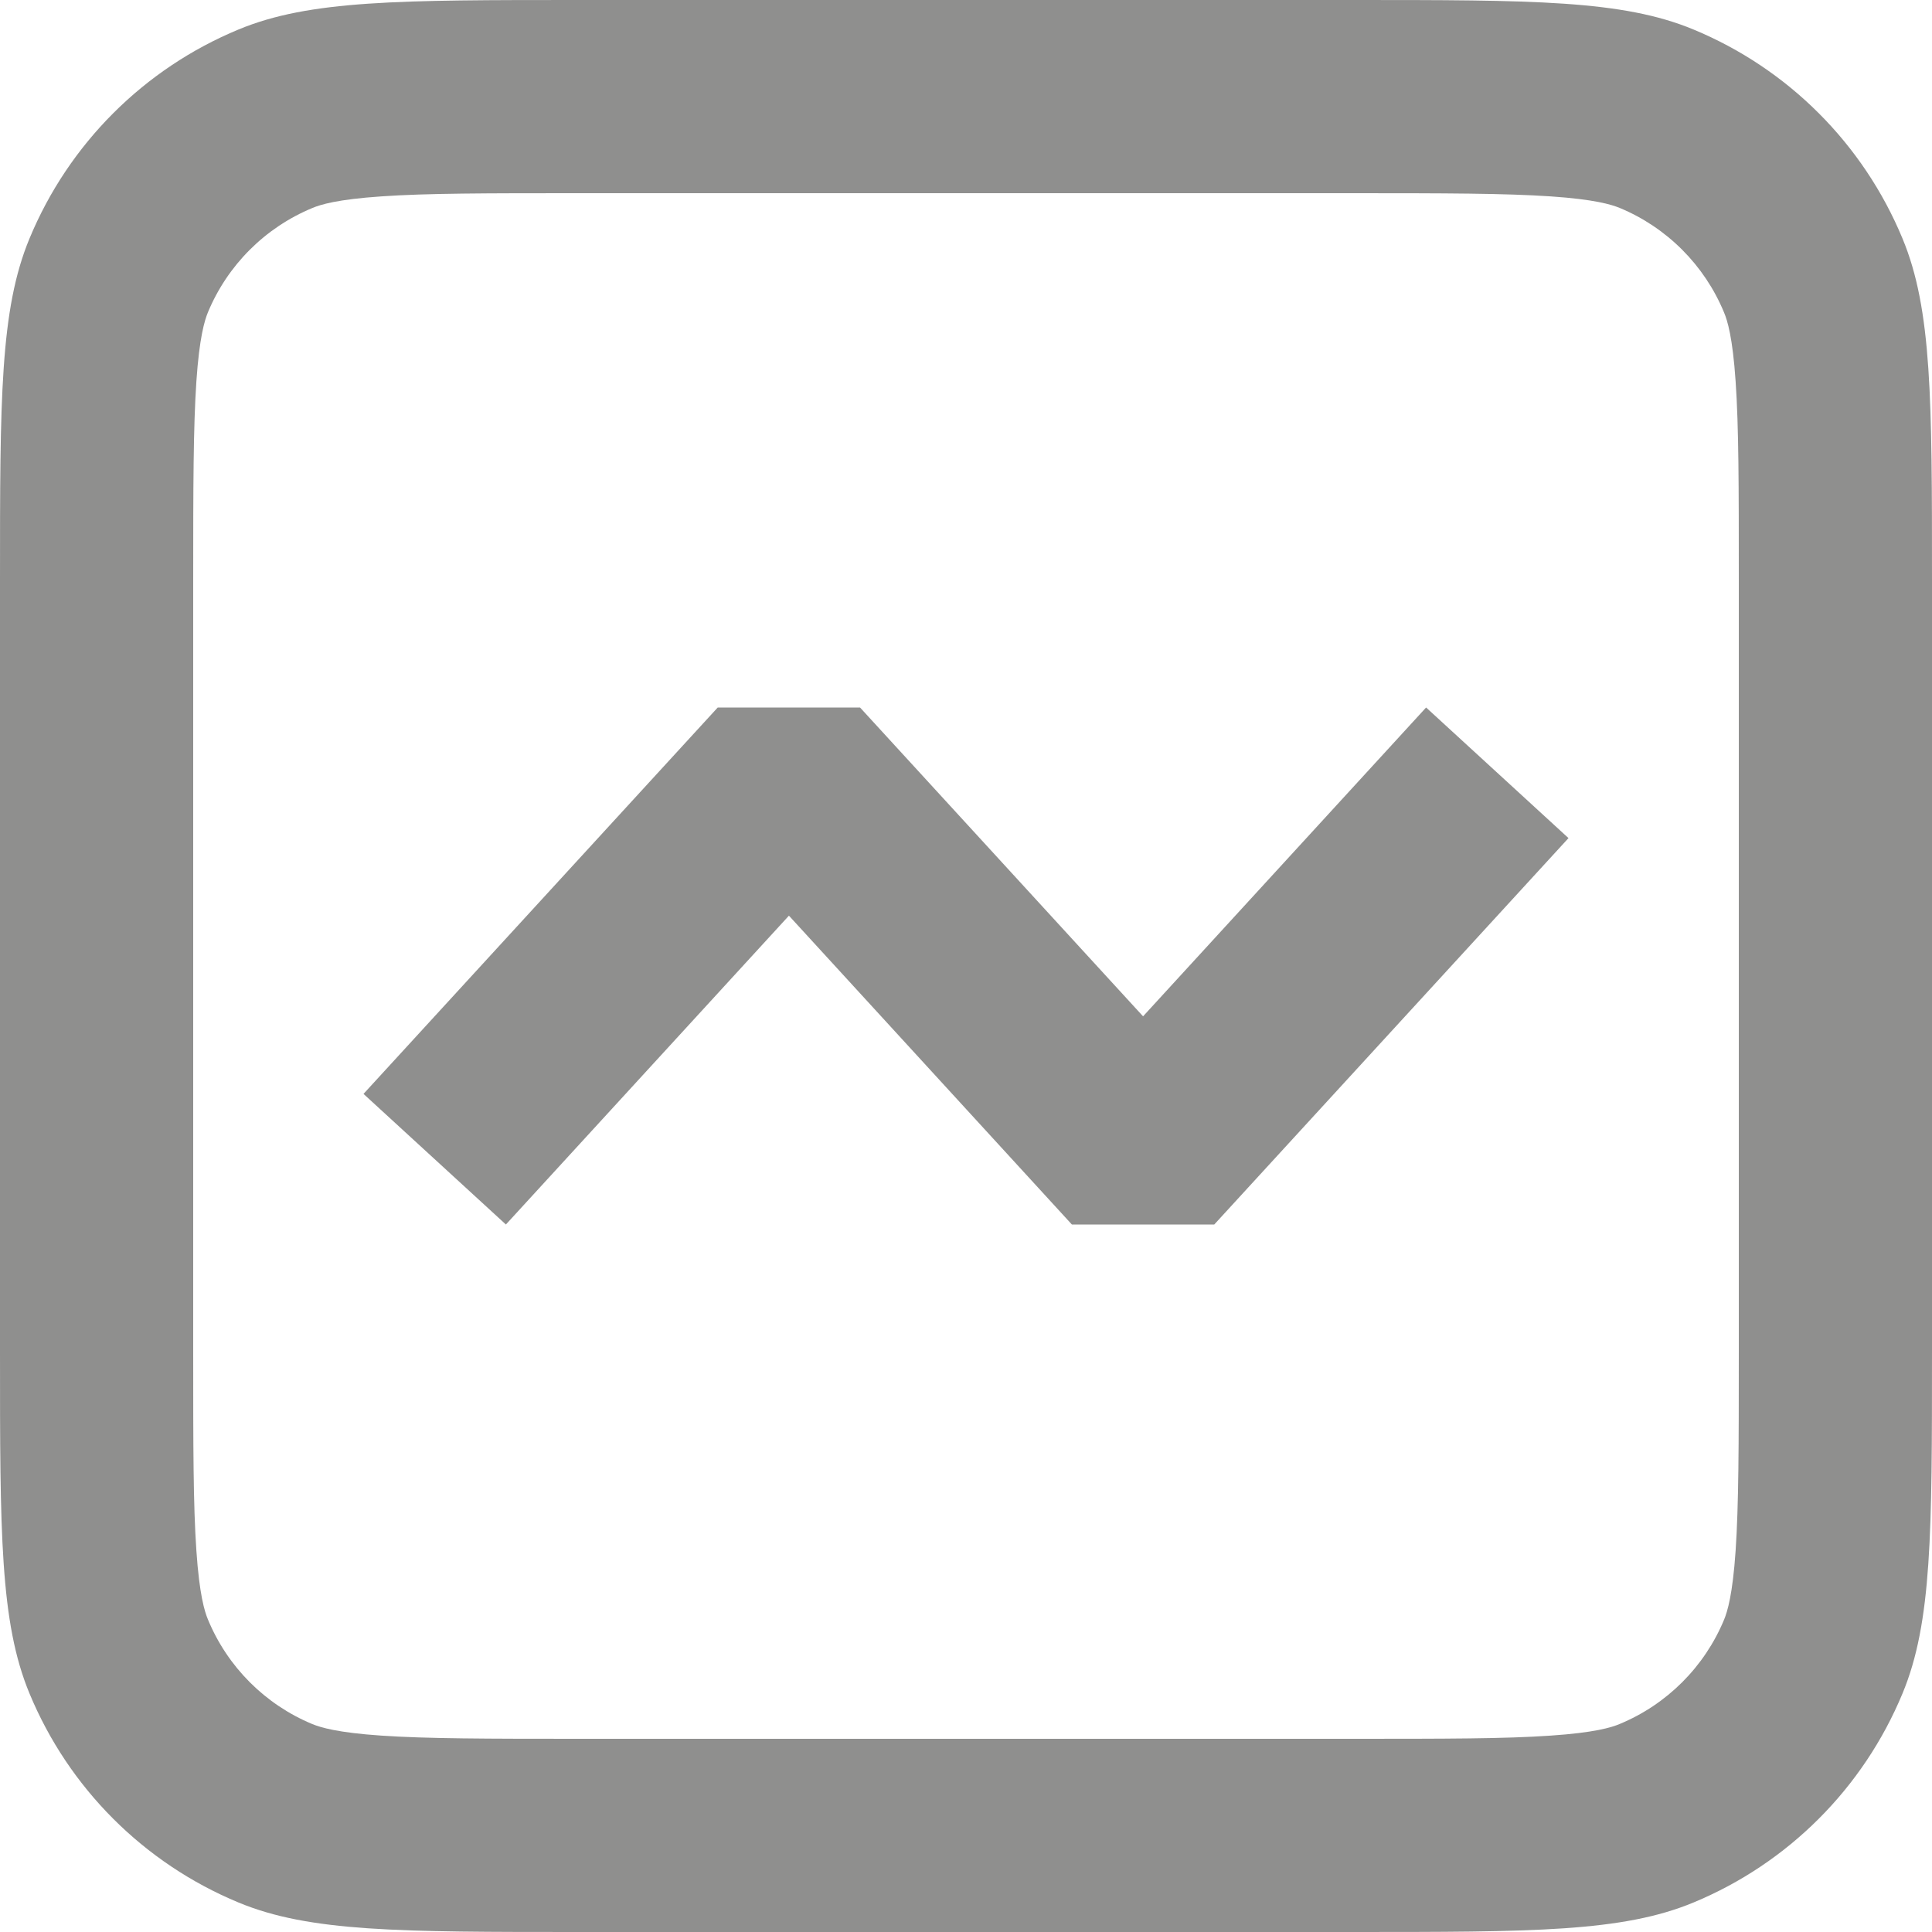
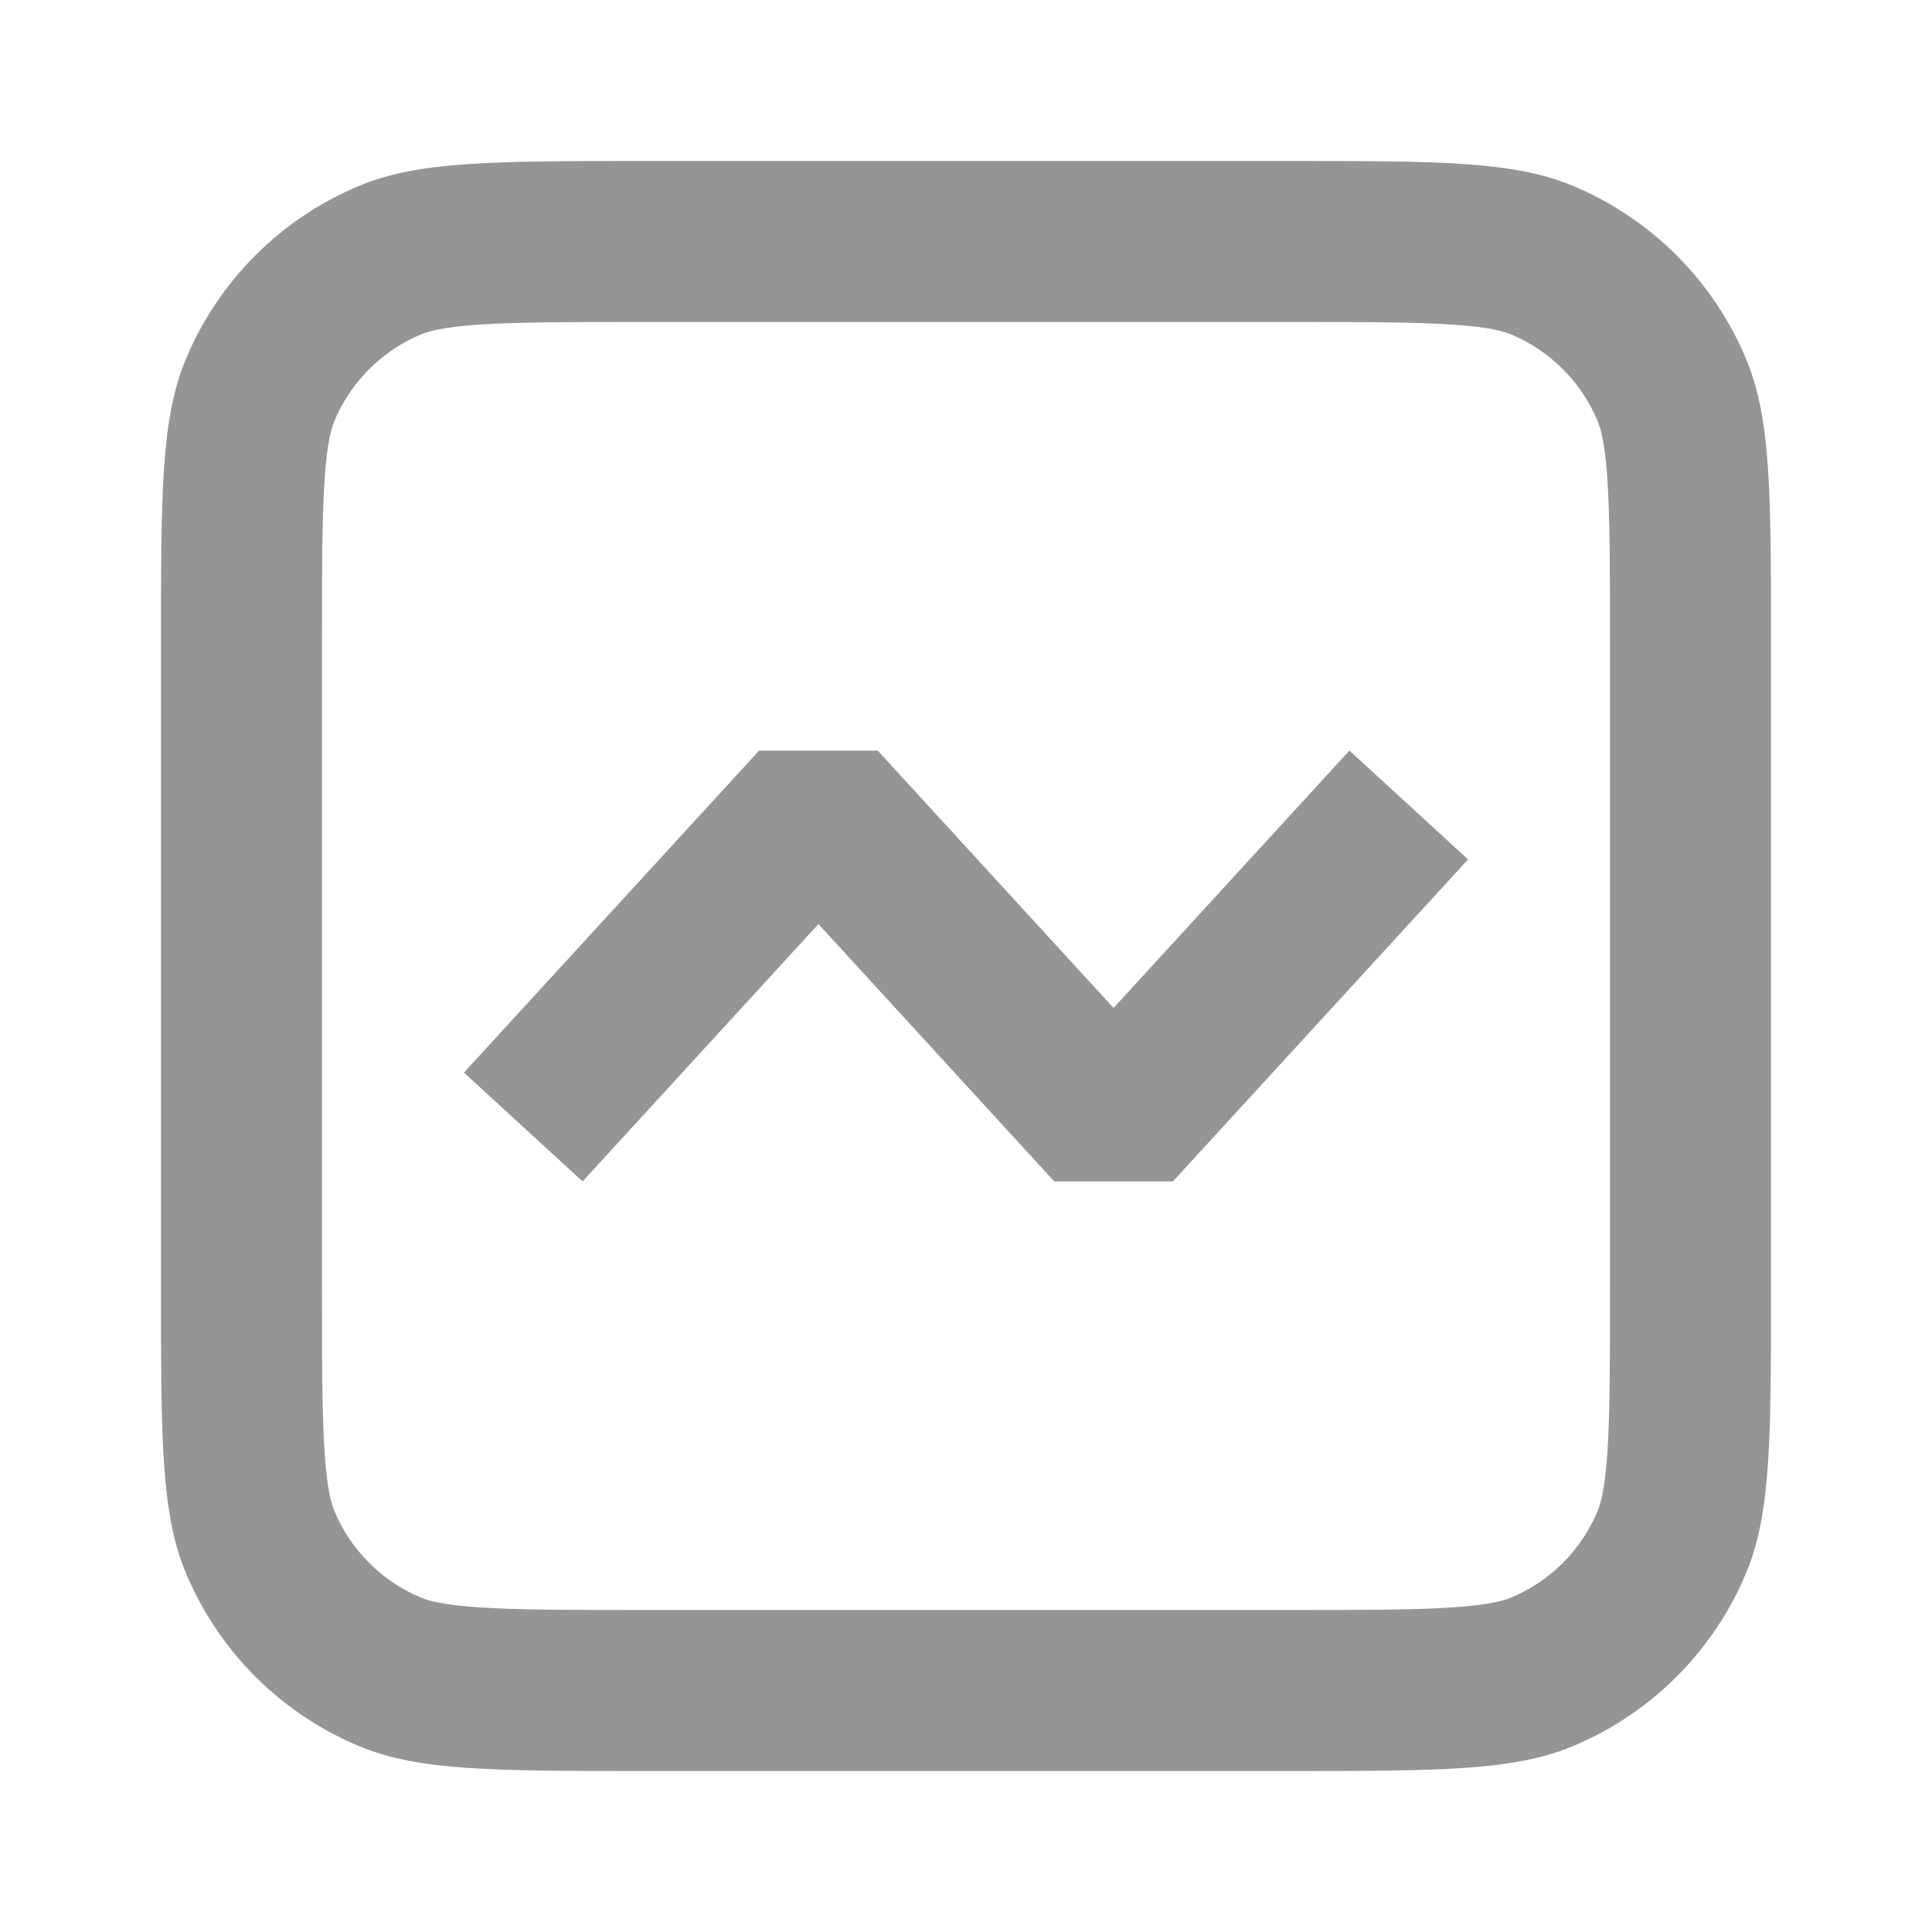
- <svg xmlns="http://www.w3.org/2000/svg" width="20" height="20" fill="none" viewBox="0 0 20 20">
-   <path fill="#21201F" fill-opacity=".5" d="m8.903 7.324 2.93 3.197 2.93-3.197 1.474 1.352-3.667 4h-1.474L8.167 9.479l-2.93 3.197-1.474-1.352 3.667-4h1.473Z" />
-   <path fill="#21201F" fill-opacity=".5" fill-rule="evenodd" d="M14 0c1.864 0 2.795 0 3.53.305a4 4 0 0 1 2.165 2.165C20 3.205 20 4.136 20 6v8c0 1.864 0 2.795-.305 3.53a4.001 4.001 0 0 1-2.165 2.165C16.795 20 15.863 20 14 20H6c-1.864 0-2.795 0-3.53-.305A4 4 0 0 1 .305 17.53C0 16.795 0 15.863 0 14V6c0-1.864 0-2.795.305-3.53A4 4 0 0 1 2.47.305C3.205 0 4.136 0 6 0h8ZM6 2c-.96 0-1.579 0-2.053.033-.456.031-.63.085-.713.12a2 2 0 0 0-1.082 1.081c-.034.084-.088.257-.119.713C2.001 4.421 2 5.041 2 6v8c0 .96 0 1.579.033 2.053.031.456.085.63.12.713a2 2 0 0 0 1.081 1.082c.084.034.257.088.713.119C4.421 17.999 5.041 18 6 18h8c.96 0 1.579 0 2.053-.033.456-.031.63-.085.713-.12a2 2 0 0 0 1.082-1.081c.034-.084.088-.257.119-.713.032-.474.033-1.094.033-2.053V6c0-.96 0-1.579-.033-2.053-.031-.456-.085-.63-.12-.713a2 2 0 0 0-1.081-1.082c-.084-.034-.257-.088-.713-.119C15.579 2.001 14.959 2 14 2H6Z" clip-rule="evenodd" />
+ <svg xmlns="http://www.w3.org/2000/svg" width="24" height="24" viewBox="0 0 24 24" fill="none">
+   <path d="M10.903 9.324L13.833 12.521L16.763 9.324L18.237 10.676L14.57 14.676H13.096L10.167 11.479L7.237 14.676L5.763 13.324L9.43 9.324H10.903Z" fill="#959595" />
+   <path fill-rule="evenodd" clip-rule="evenodd" d="M16 2C17.863 2 18.795 2 19.53 2.305C20.51 2.711 21.289 3.49 21.695 4.47C22 5.205 22 6.136 22 8V16C22 17.863 22 18.795 21.695 19.53C21.289 20.51 20.51 21.289 19.53 21.695C18.795 22 17.863 22 16 22H8C6.136 22 5.205 22 4.47 21.695C3.49 21.289 2.711 20.51 2.305 19.53C2 18.795 2 17.863 2 16L2 8C2 6.136 2 5.205 2.305 4.47C2.711 3.49 3.49 2.711 4.47 2.305C5.205 2 6.136 2 8 2L16 2ZM8 4C7.041 4 6.421 4.001 5.947 4.033C5.491 4.064 5.318 4.118 5.234 4.152C4.745 4.355 4.355 4.745 4.152 5.234C4.118 5.318 4.064 5.491 4.033 5.947C4.001 6.421 4 7.041 4 8L4 16C4 16.959 4.001 17.579 4.033 18.053C4.064 18.509 4.118 18.682 4.152 18.766C4.355 19.256 4.745 19.645 5.234 19.848C5.318 19.882 5.491 19.936 5.947 19.967C6.421 19.999 7.041 20 8 20H16C16.959 20 17.579 19.999 18.053 19.967C18.509 19.936 18.682 19.882 18.766 19.848C19.256 19.645 19.645 19.256 19.848 18.766C19.882 18.682 19.936 18.509 19.967 18.053C19.999 17.579 20 16.959 20 16V8C20 7.041 19.999 6.421 19.967 5.947C19.936 5.491 19.882 5.318 19.848 5.234C19.645 4.745 19.256 4.355 18.766 4.152C18.682 4.118 18.509 4.064 18.053 4.033C17.579 4.001 16.959 4 16 4L8 4Z" fill="#959595" />
</svg>
